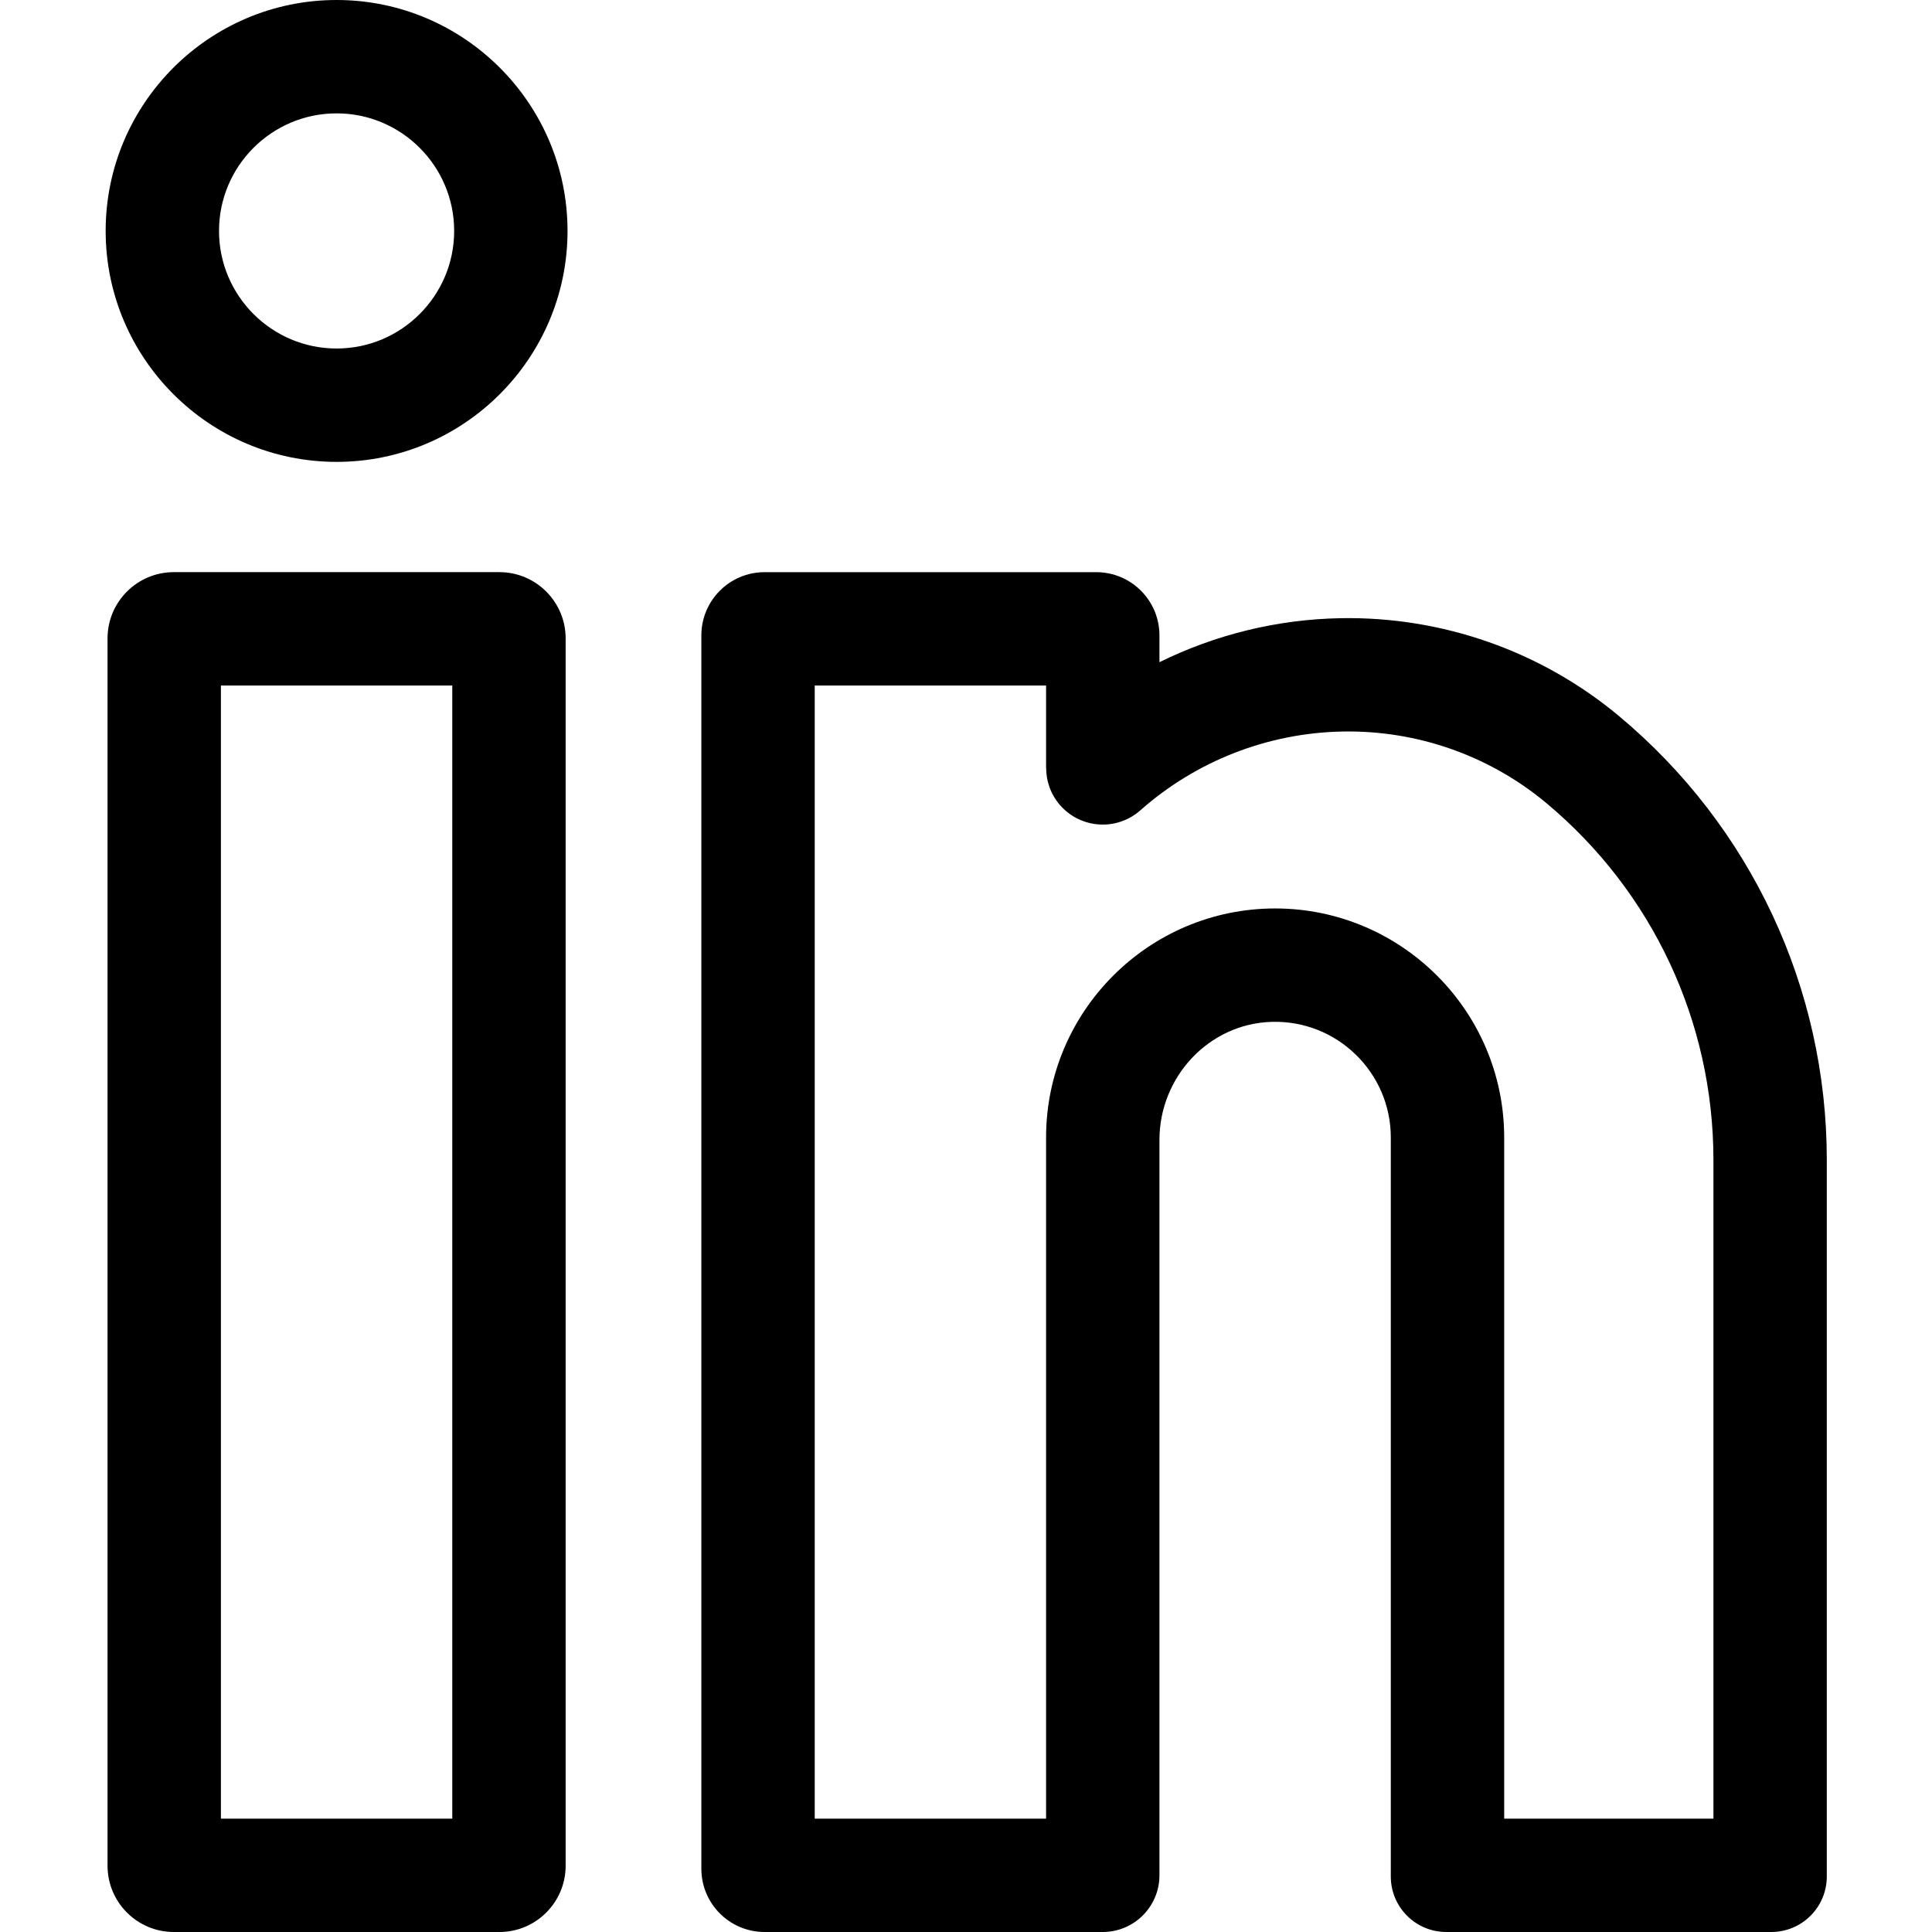
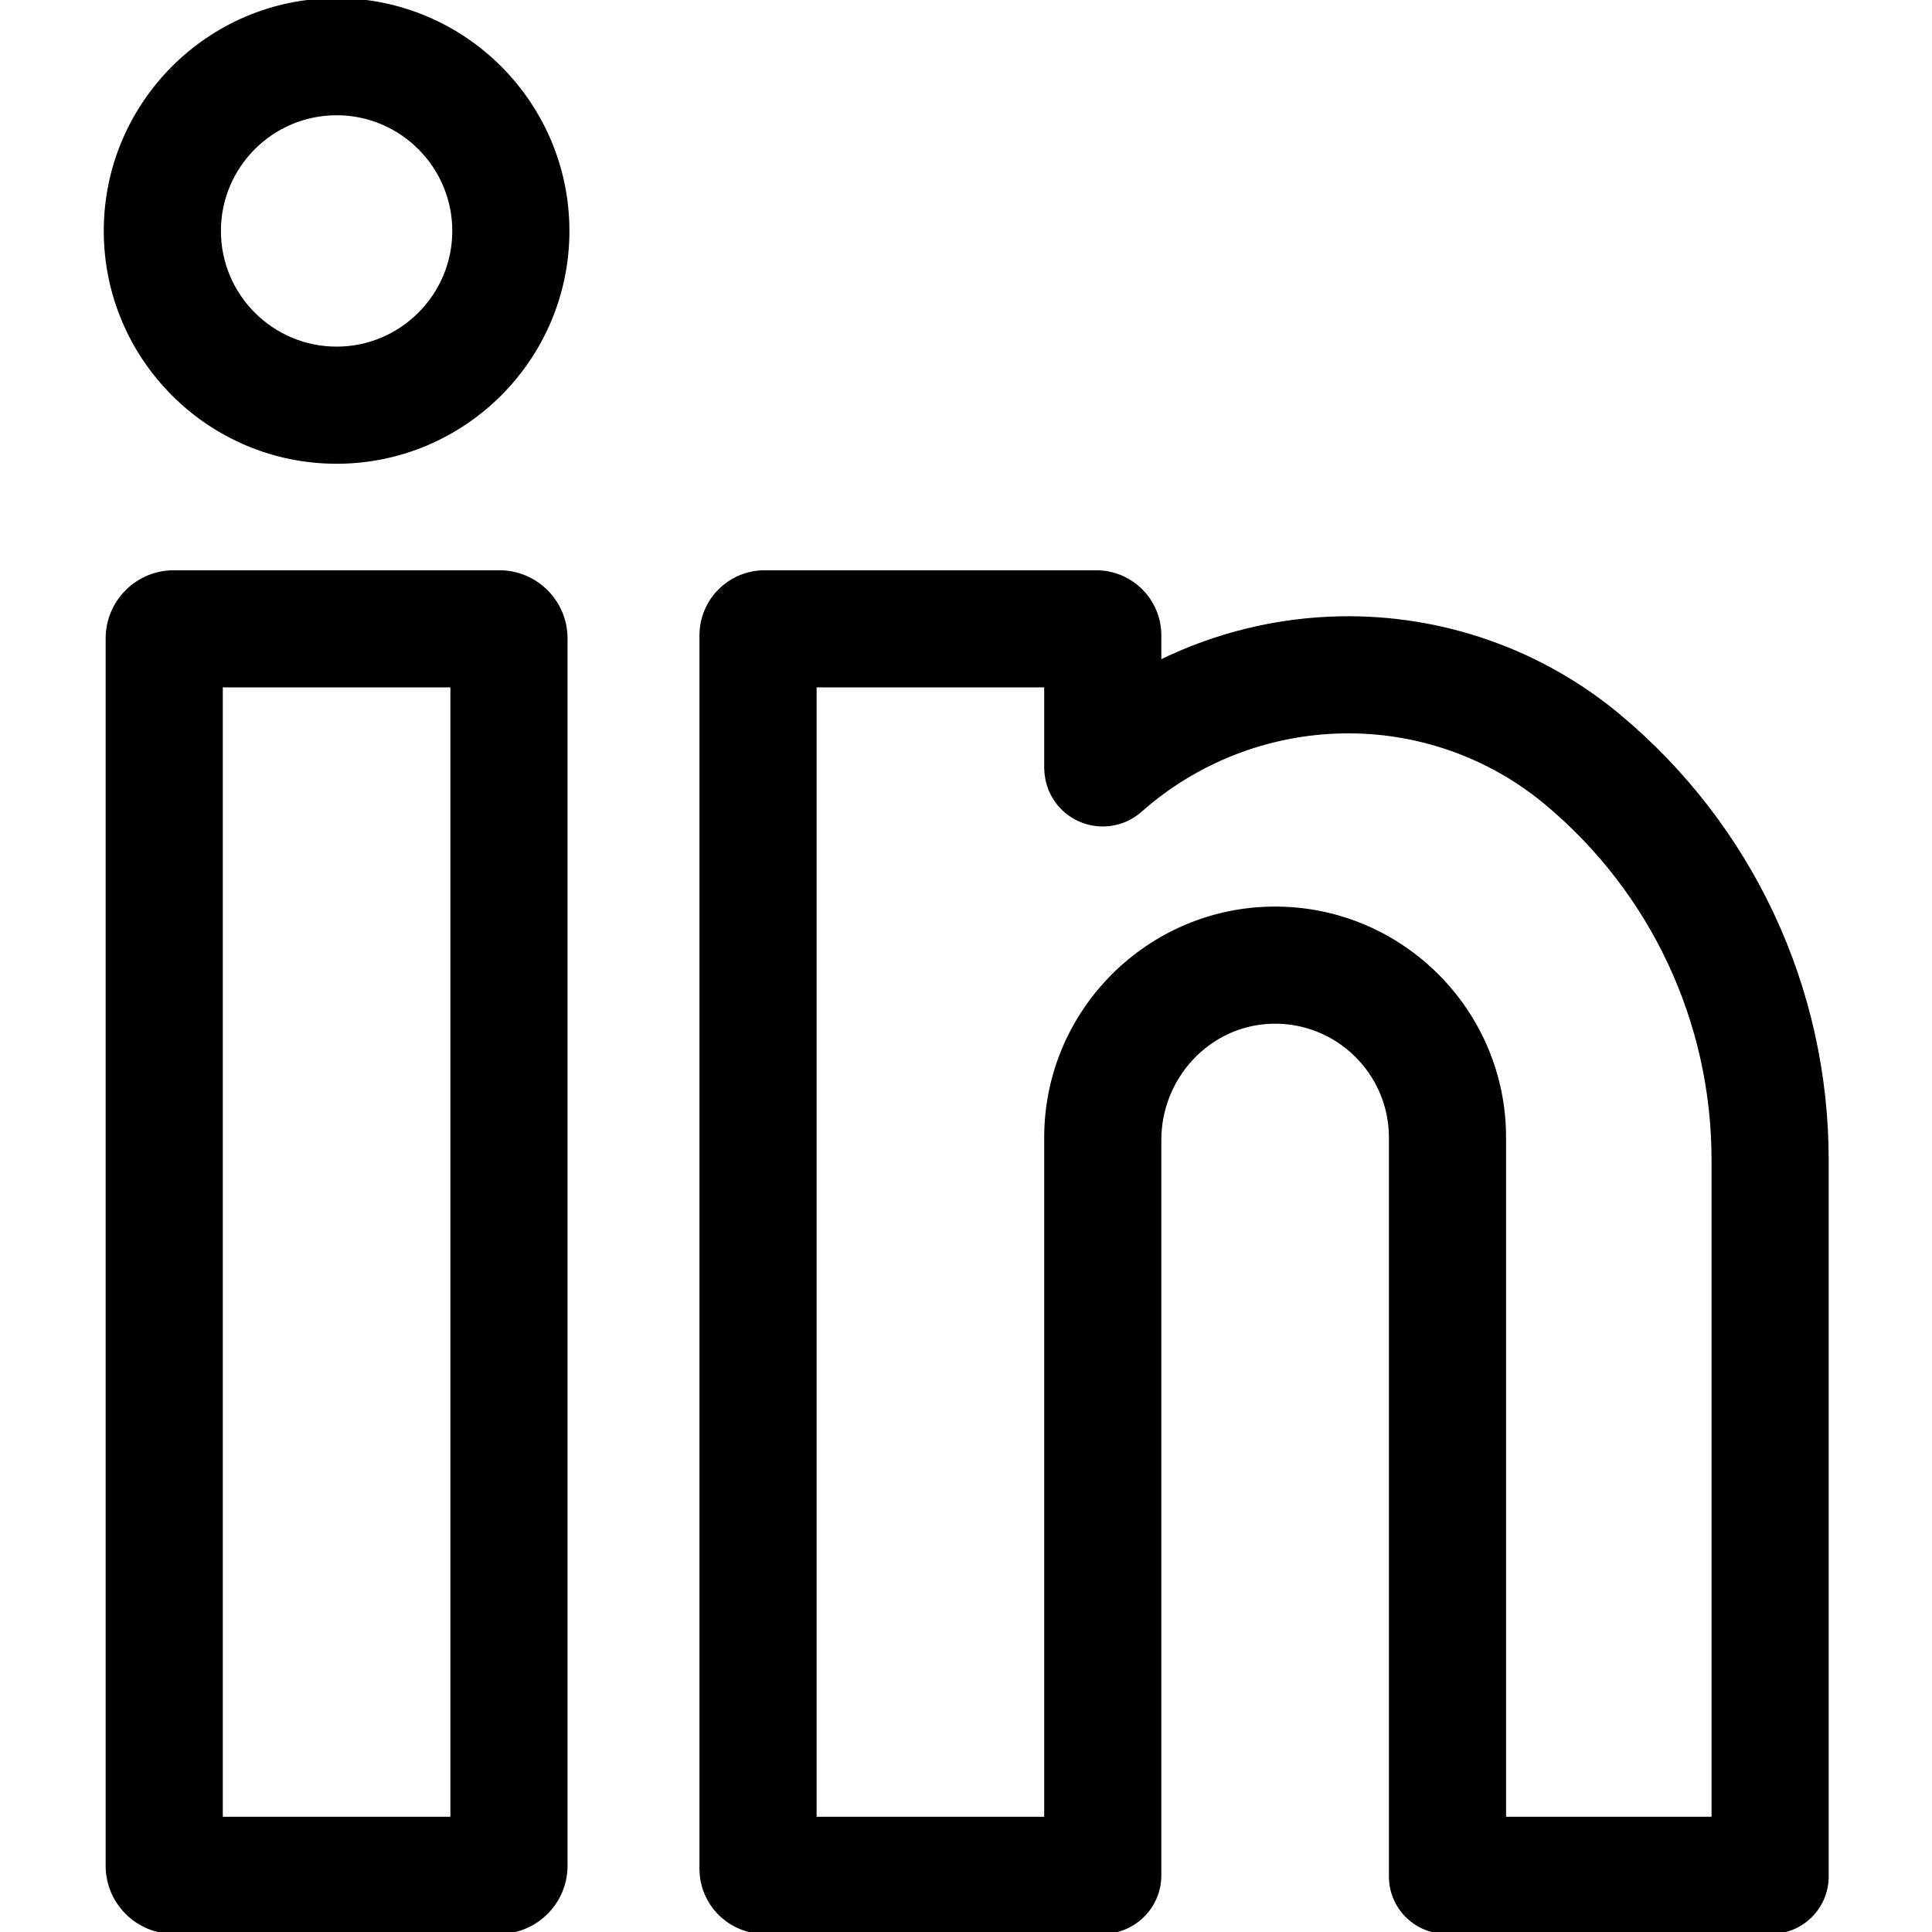
- <svg xmlns="http://www.w3.org/2000/svg" viewBox="-28 0 512 512.001">
+ <svg xmlns="http://www.w3.org/2000/svg" viewBox="-28 0 512 512.001" stroke="currentColor" fill="currentColor">
  <path d="m104.359 151.625h-86.312c-9.676 0-17.547 7.871-17.547 17.547v325.285c0 9.672 7.871 17.543 17.547 17.543h86.312c9.672 0 17.543-7.871 17.543-17.543v-325.285c0-9.676-7.871-17.547-17.543-17.547zm-12.5 330.332h-61.316v-300.289h61.316zm0 0" />
  <path d="m61.203 0c-33.75 0-61.203 27.453-61.203 61.199 0 33.75 27.453 61.203 61.203 61.203 33.742 0 61.199-27.453 61.199-61.203 0-33.746-27.453-61.199-61.199-61.199zm0 92.359c-17.184 0-31.16-13.977-31.16-31.16 0-17.18 13.977-31.156 31.16-31.156 17.18 0 31.156 13.977 31.156 31.156 0 17.18-13.977 31.16-31.156 31.16zm0 0" />
  <path d="m401.047 189.762c-20.633-17.223-46.863-26.434-73.832-25.934-16.75.309-33.117 4.348-47.949 11.66v-7.102c0-9.254-7.504-16.758-16.758-16.758h-87.883c-9.254 0-16.758 7.504-16.758 16.758v326.855c0 9.258 7.504 16.758 16.758 16.758h89.617c8.297 0 15.023-6.727 15.023-15.02v-194.879c0-16.684 13.055-30.801 29.727-31.297 17.328-.512 31.586 13.43 31.586 30.645v195.844c0 8.121 6.586 14.707 14.707 14.707h86.129c8.121 0 14.707-6.586 14.707-14.707v-189.887c0-45.547-20.074-88.43-55.074-117.645zm25.031 292.195h-55.453v-180.508c0-33.469-27.23-60.699-60.703-60.699-33.469 0-60.699 27.23-60.699 60.699v180.508h-61.312v-300.289h61.312v21.832h.02c-.004 3.539 1.227 7.094 3.758 9.957 5.496 6.211 14.992 6.789 21.203 1.289 14.801-13.102 33.824-20.516 53.566-20.883 19.762-.375 38.941 6.367 54.027 18.961 28.145 23.492 44.281 57.965 44.281 94.582zm0 0" />
</svg>
